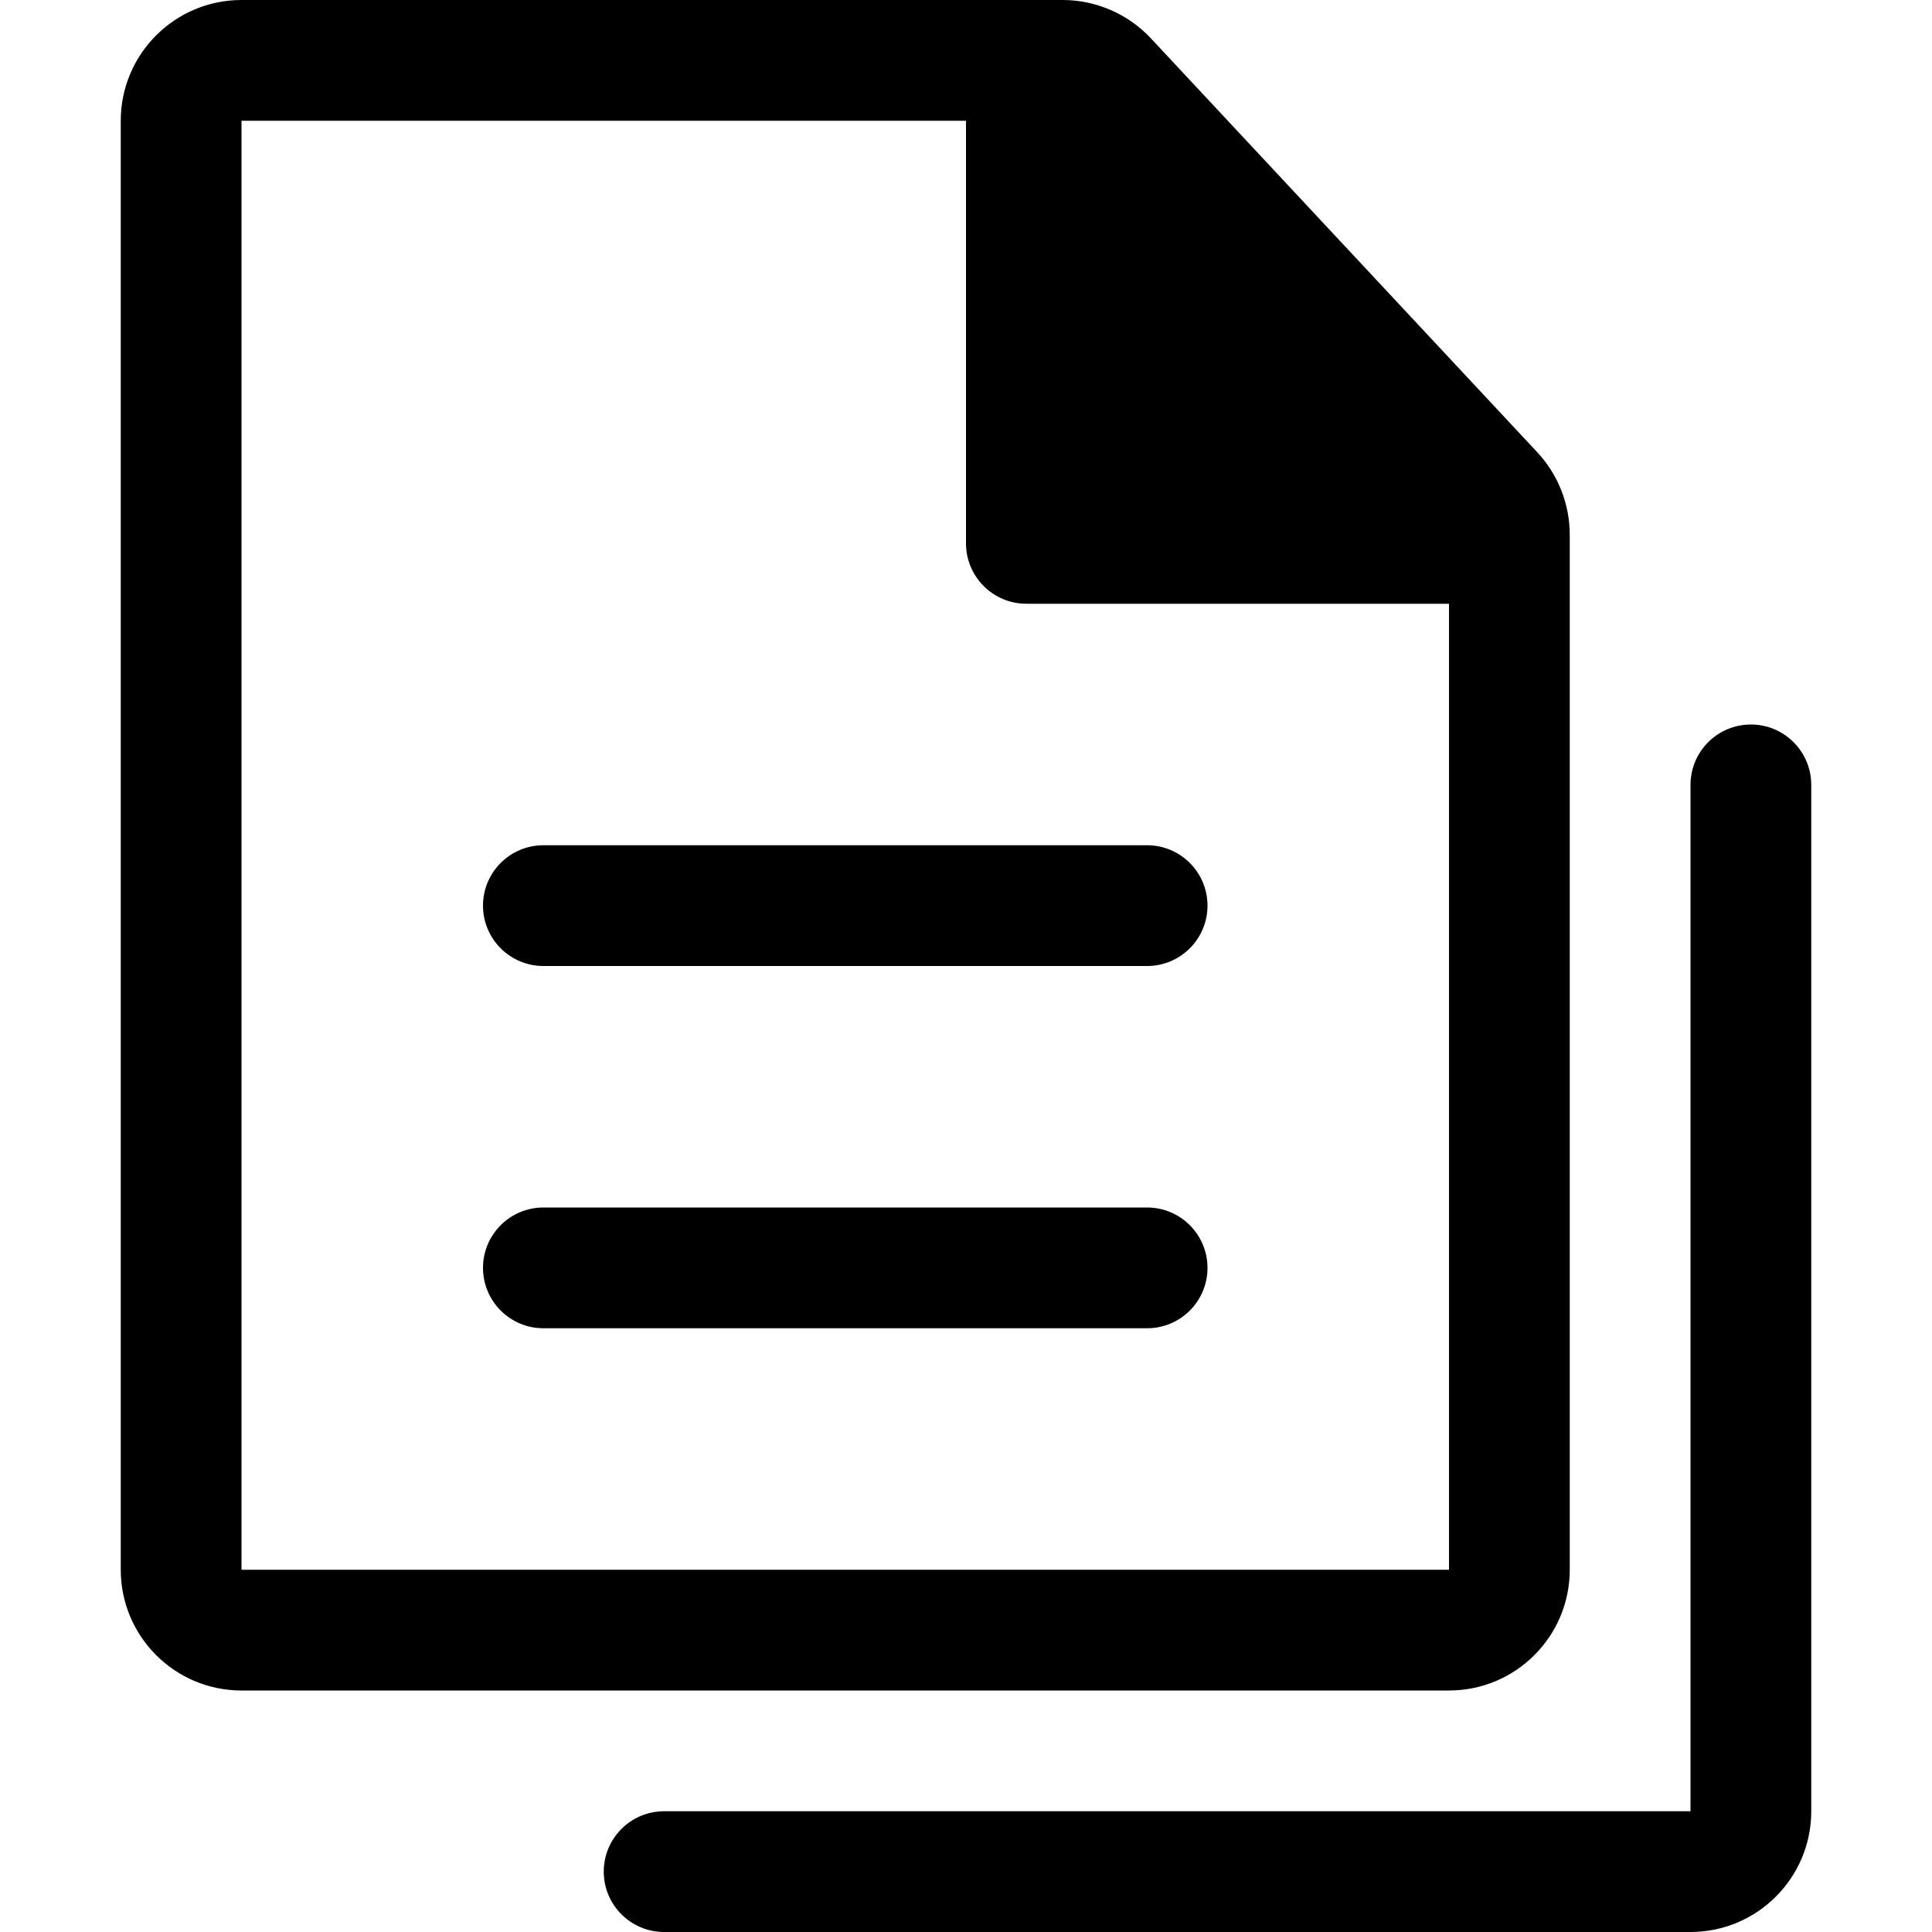
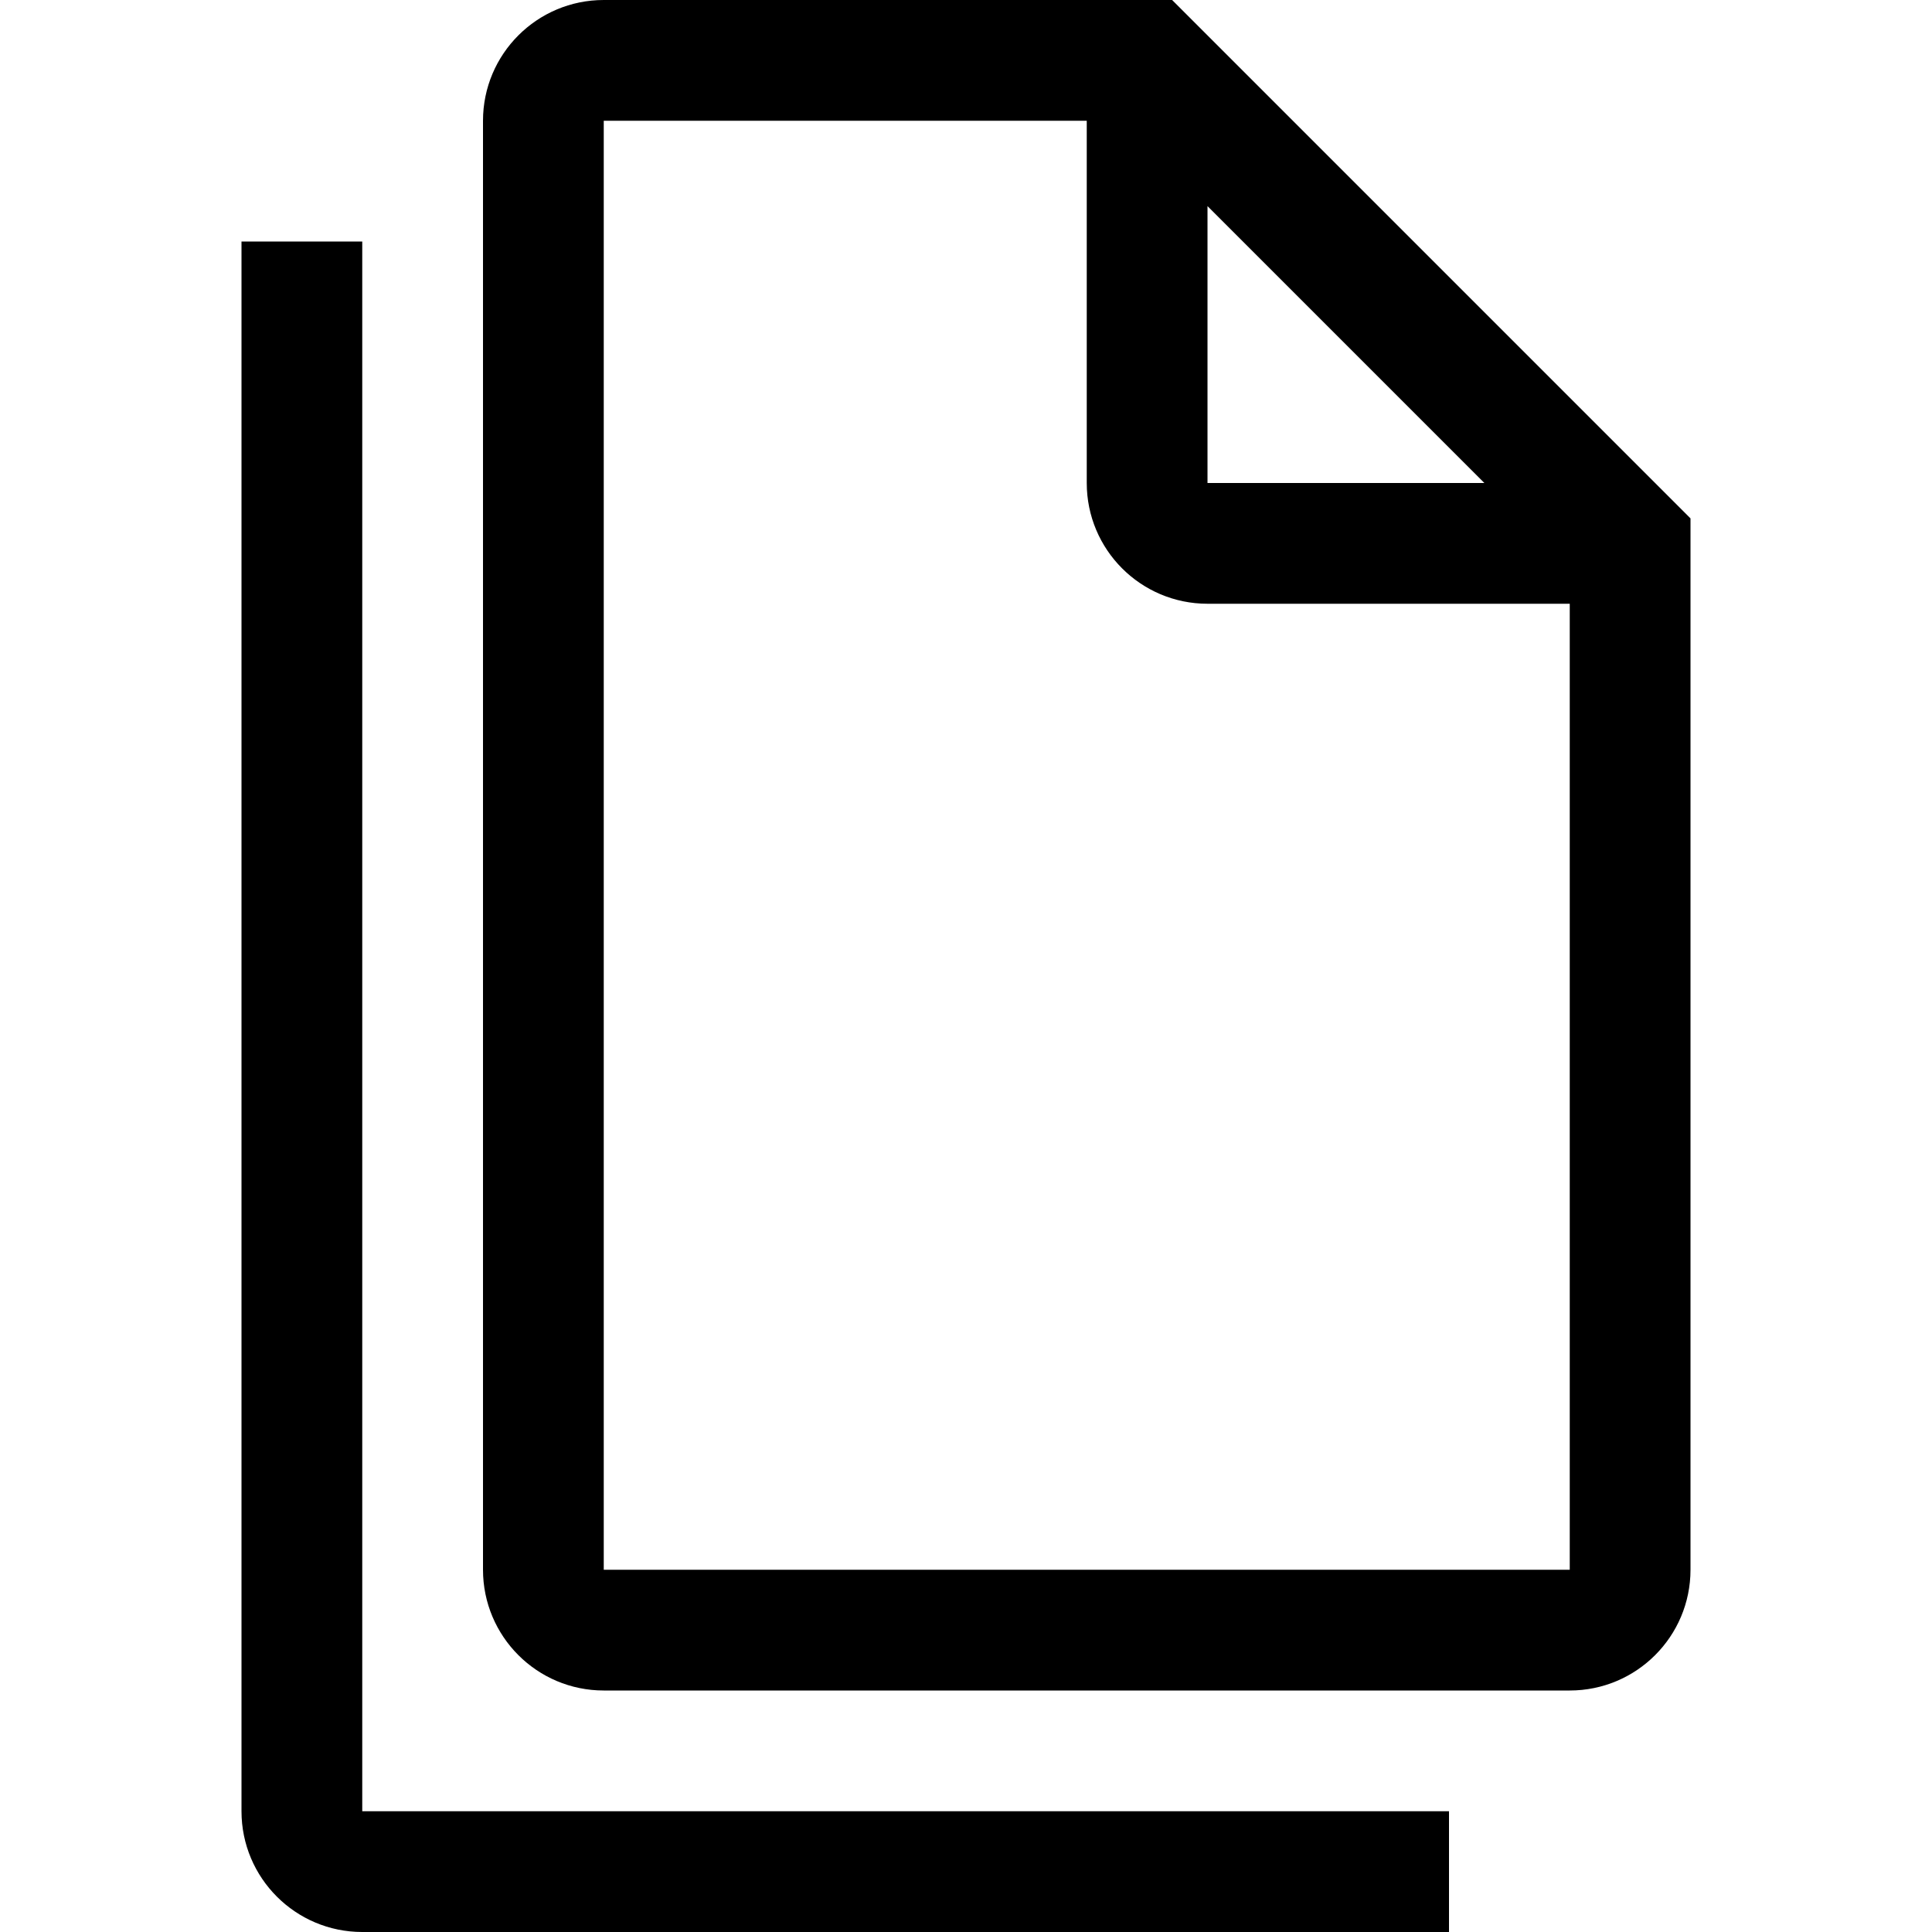
<svg xmlns="http://www.w3.org/2000/svg" width="16" height="16" viewBox="0 0 16 16">
-   <path d="M8.8,0 C9.074,0 9.337,0.113 9.526,0.312 L12.726,3.74 C12.902,3.926 13,4.173 13,4.429 L13,13 C13,13.552 12.552,14 12,14 L2,14 C1.448,14 1,13.552 1,13 L1,1 C1,0.448 1.448,0 2,0 L8.8,0 Z M12,5 L8.5,5 C8.224,5 8,4.776 8,4.5 L8,1 L2,1 L2,13 L12,13 L12,5 Z M4.5,11 C4.224,11 4,10.776 4,10.5 C4,10.224 4.224,10 4.5,10 L9.5,10 C9.776,10 10,10.224 10,10.5 C10,10.776 9.776,11 9.5,11 L4.5,11 Z M4.5,8 C4.224,8 4,7.776 4,7.5 C4,7.224 4.224,7 4.5,7 L9.5,7 C9.776,7 10,7.224 10,7.5 C10,7.776 9.776,8 9.5,8 L4.5,8 Z M5.5,16 C5.224,16 5,15.776 5,15.5 C5,15.224 5.224,15 5.5,15 L14,15 L14,6.5 C14,6.224 14.224,6 14.5,6 C14.776,6 15,6.224 15,6.5 L15,15 C15,15.552 14.552,16 14,16 L5.5,16 Z" />
+   <path fill-rule="evenodd" d="M4 1a1 1 0 0 1 1-1h4.707L14 4.293V13a1 1 0 0 1-1 1H5a1 1 0 0 1-1-1V1Zm5 0H5v12h8V5h-3a1 1 0 0 1-1-1V1Zm1 .707L12.293 4H10V1.707Z" clip-rule="evenodd" />
+   <path d="M3 15V2H2v13a1 1 0 0 0 1 1h9v-1H3Z" />
</svg>
